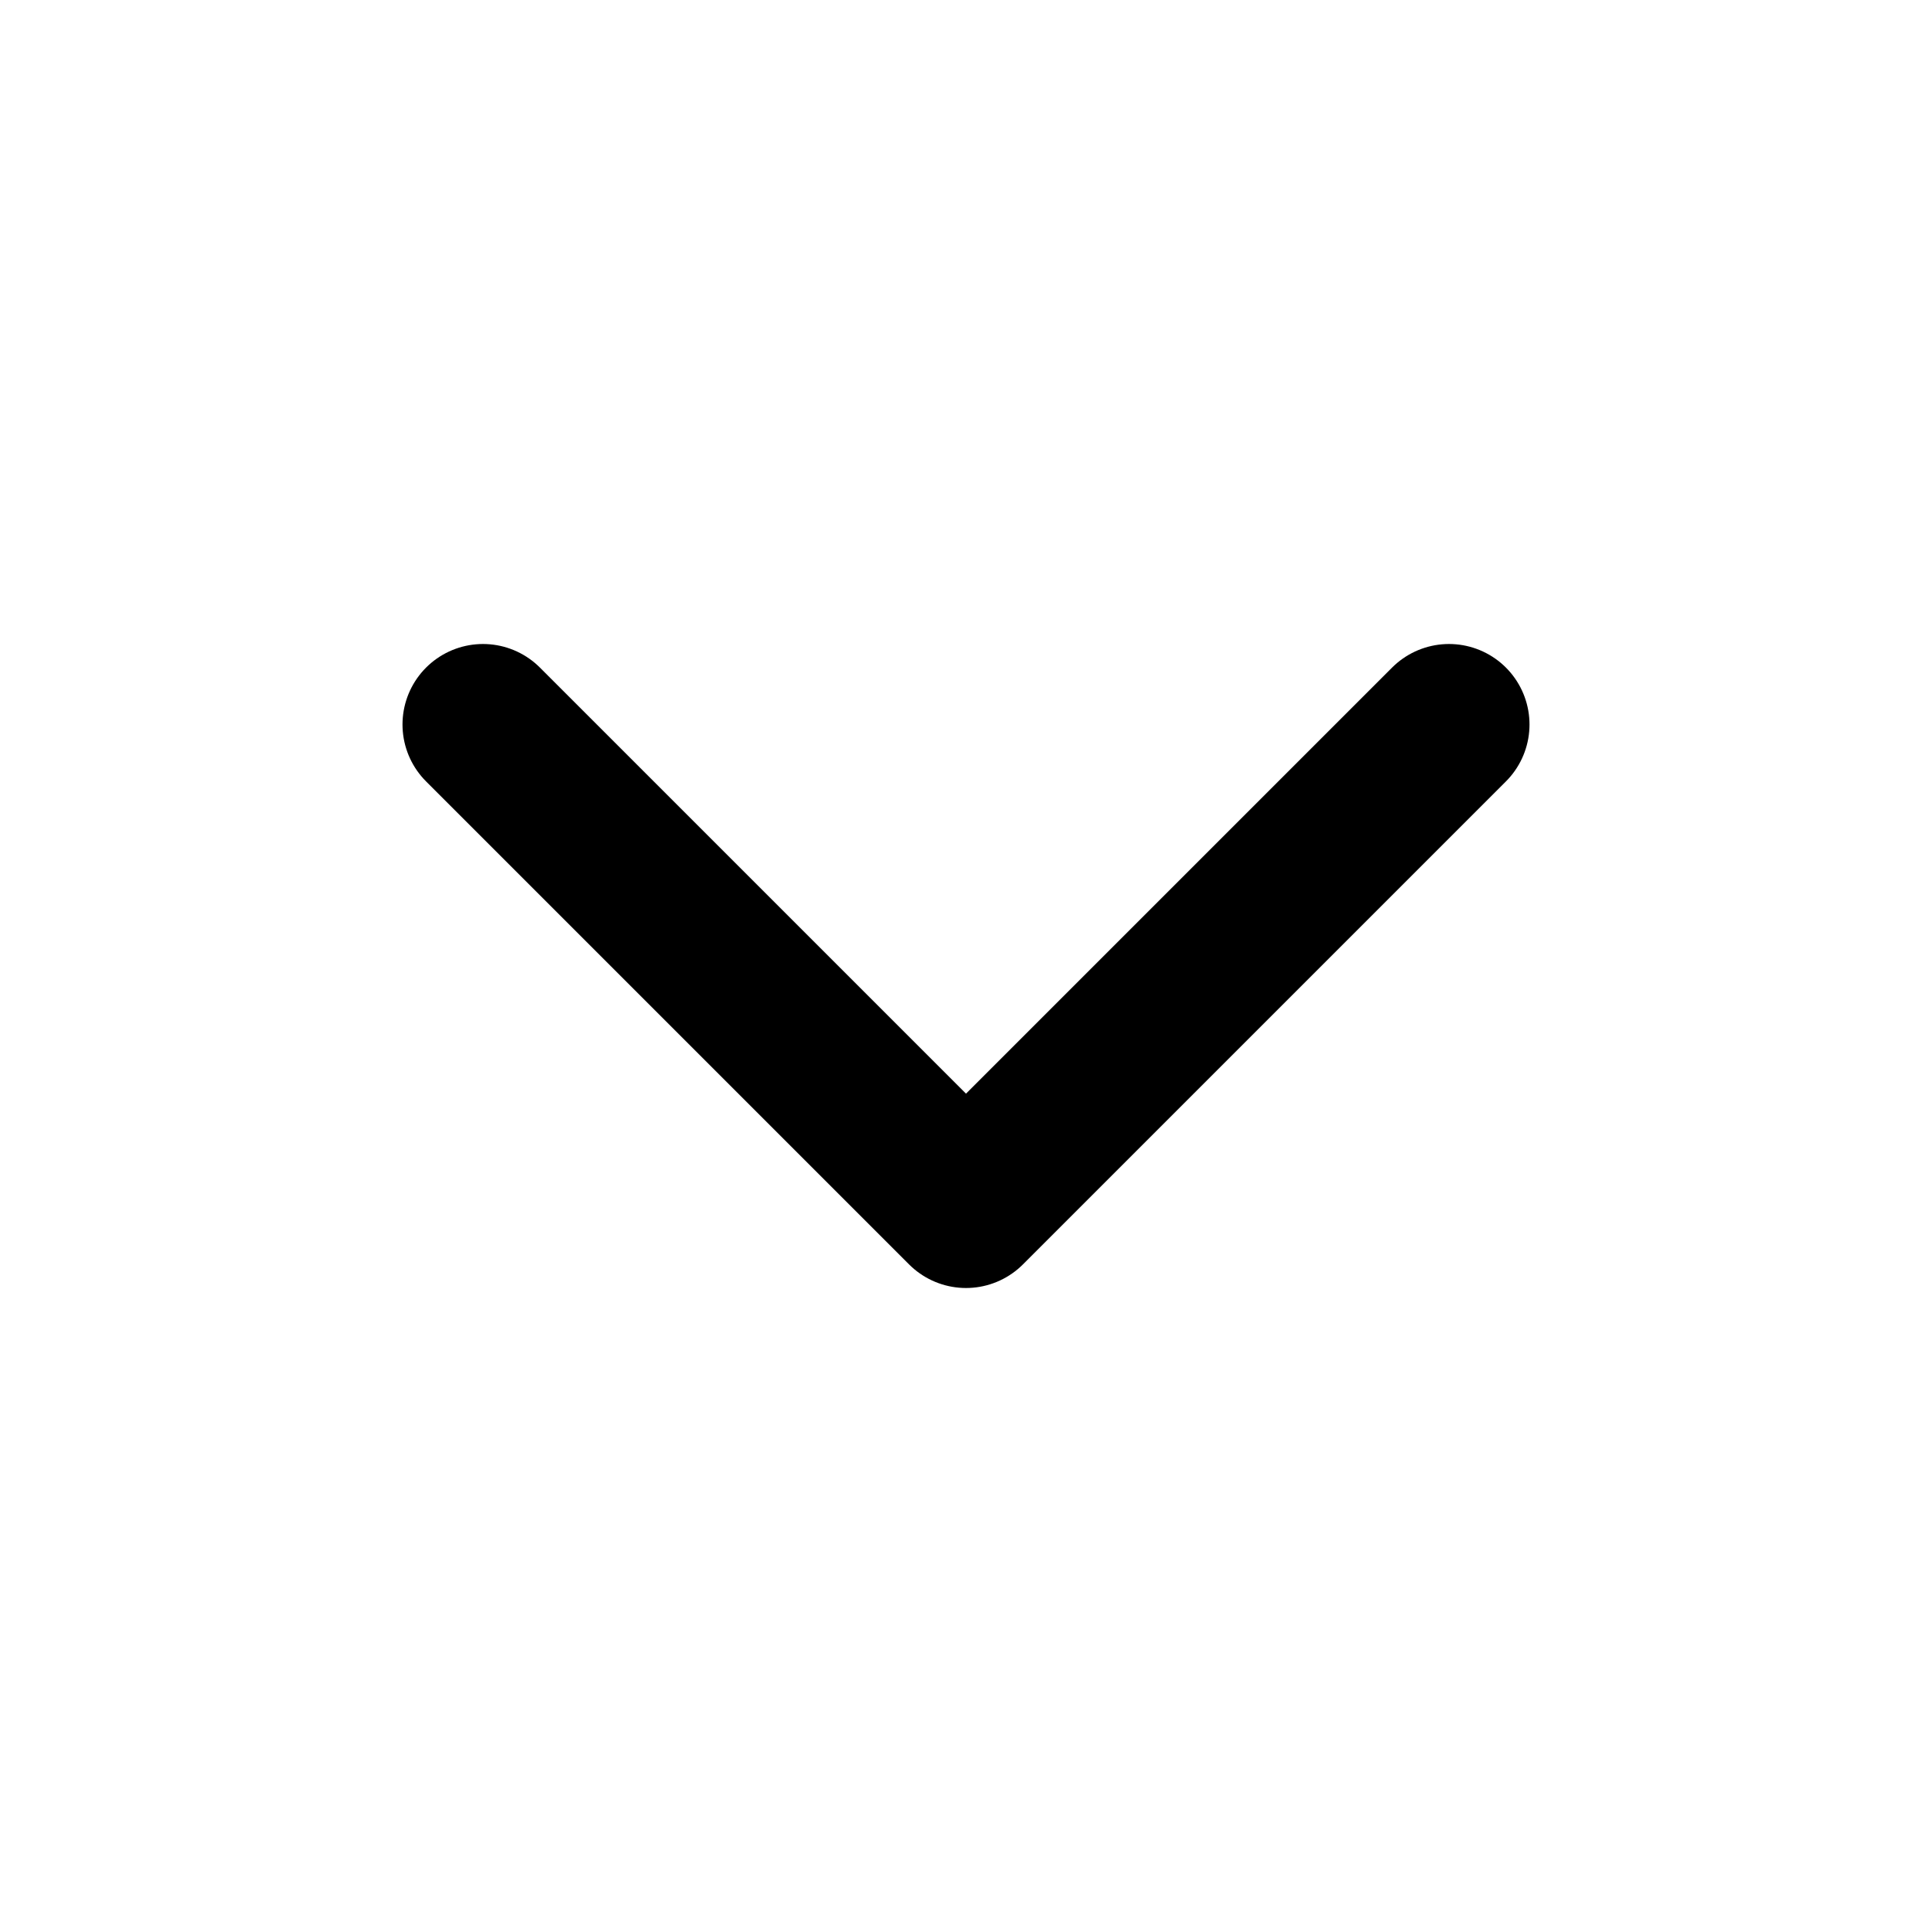
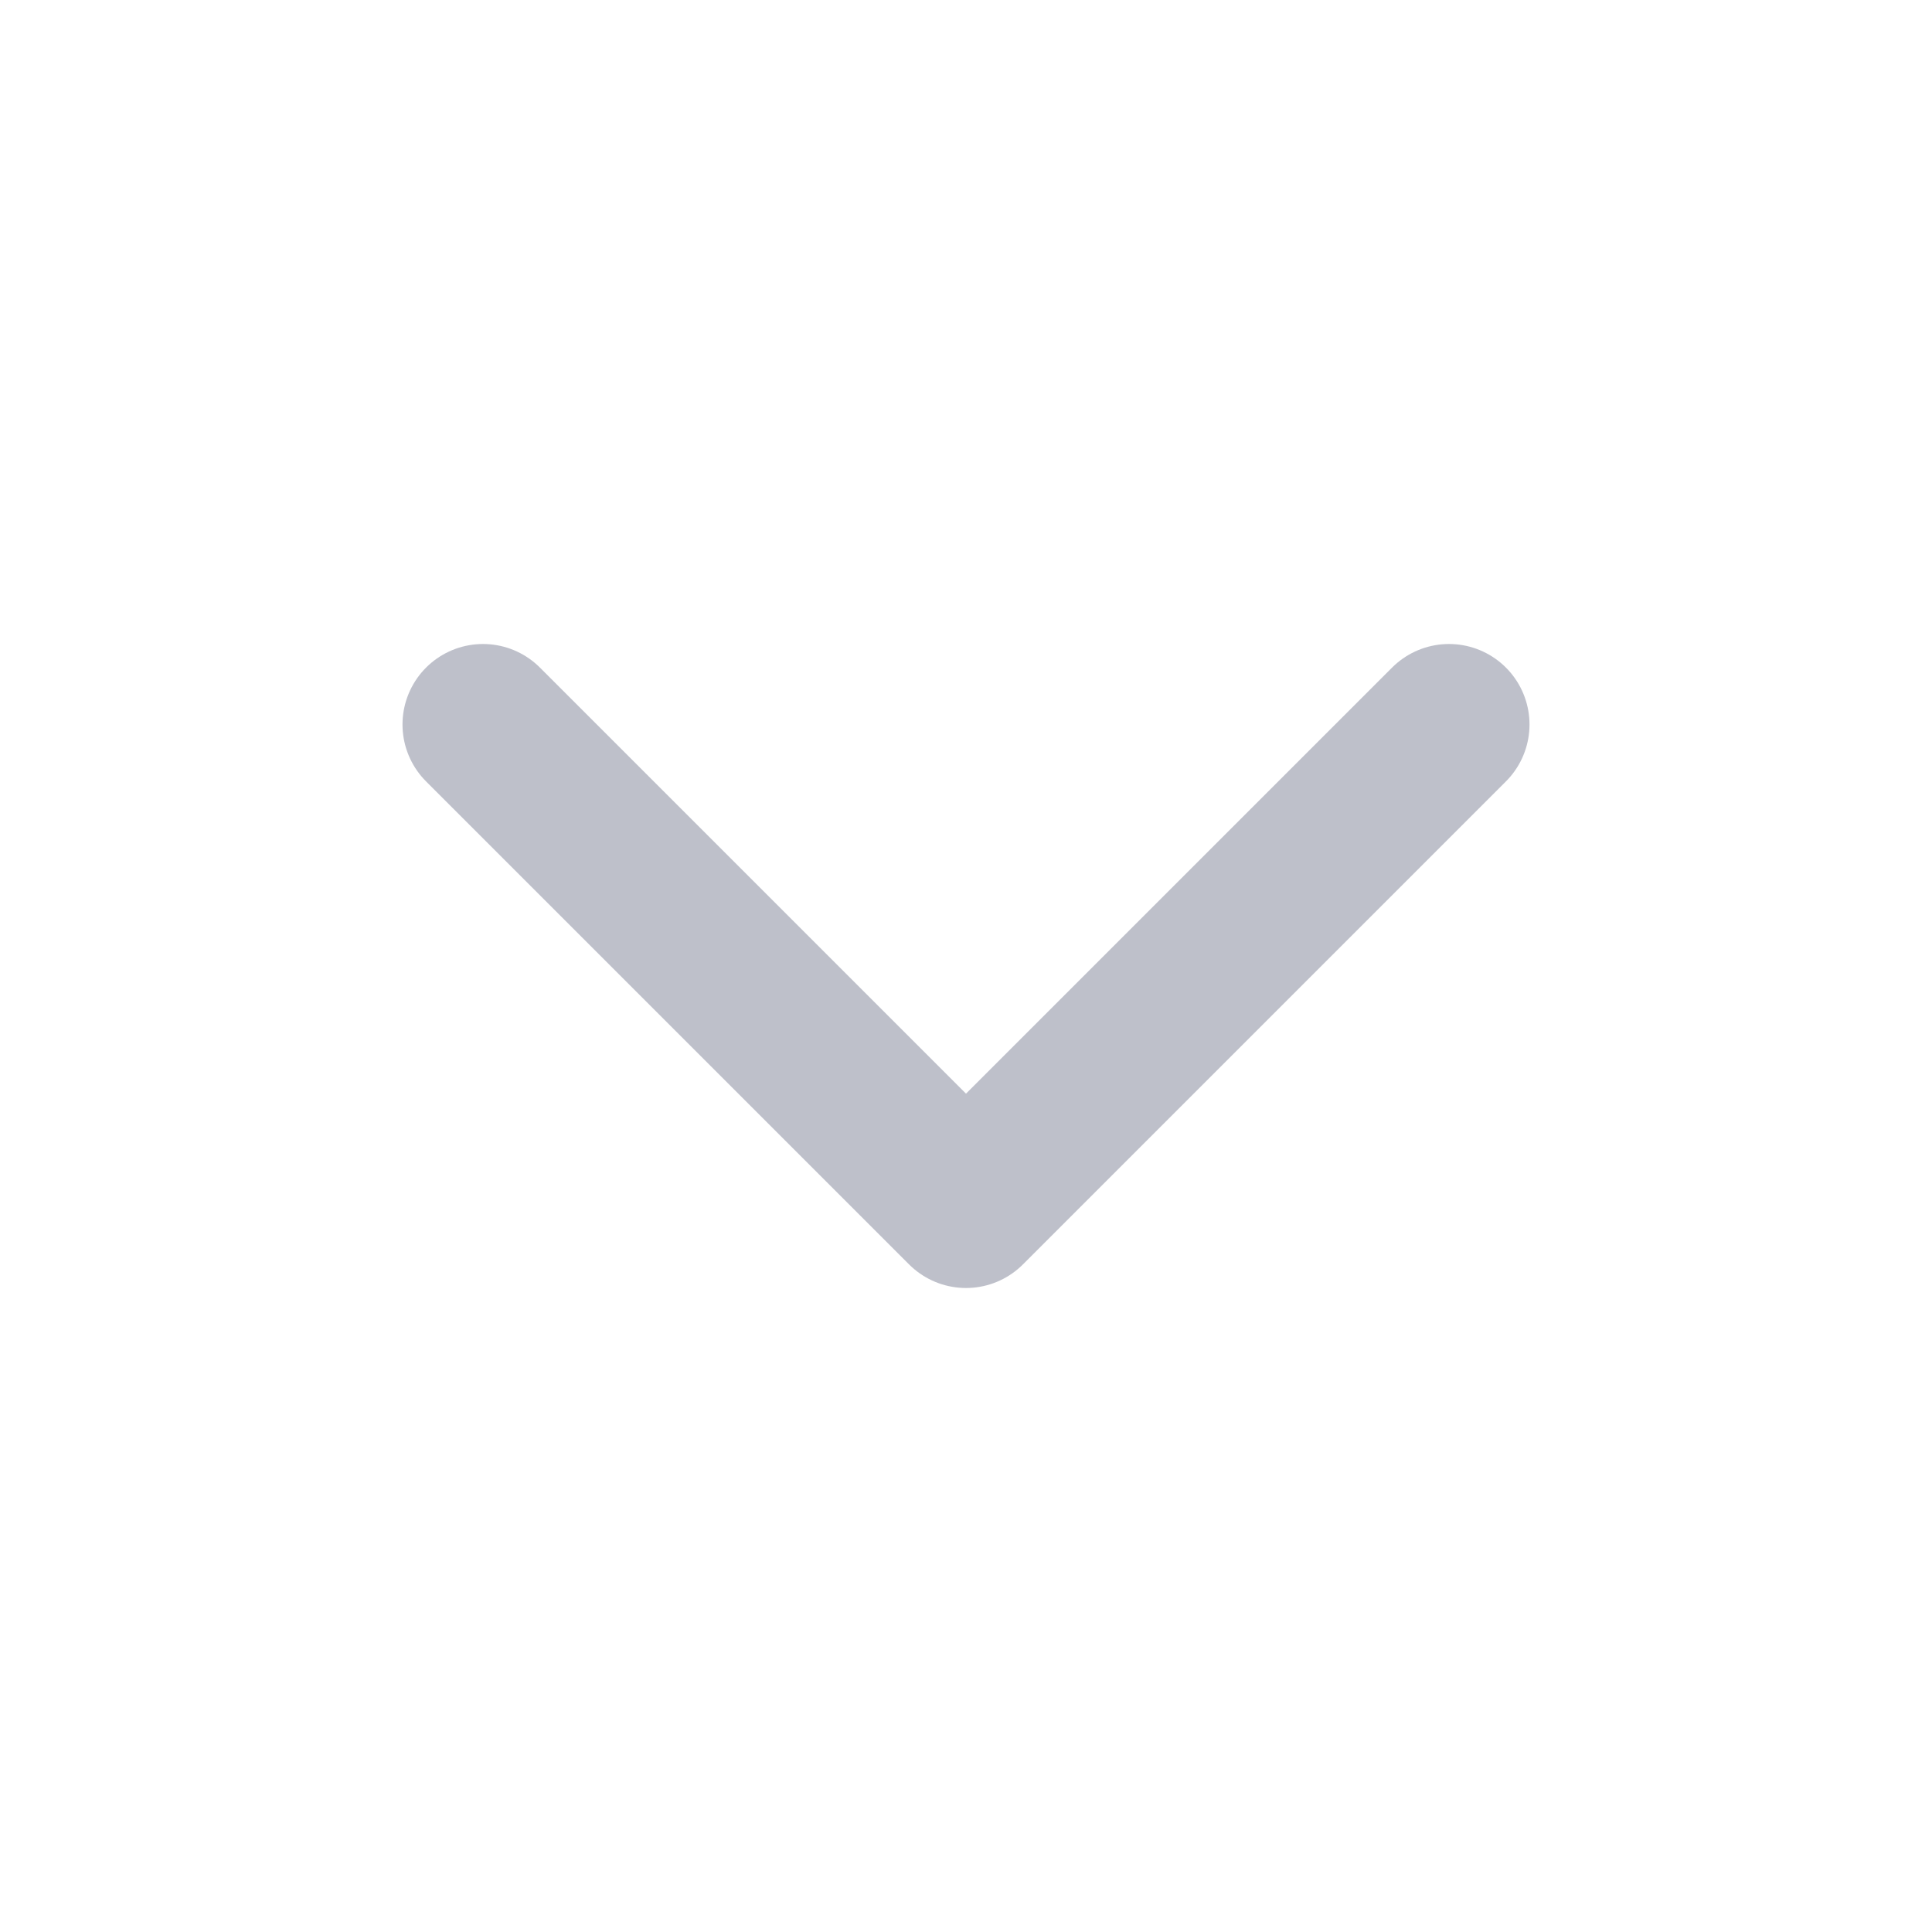
<svg xmlns="http://www.w3.org/2000/svg" width="24" height="24" viewBox="0 0 24 24" fill="none">
-   <path d="M6 9L12 15L18 9" stroke="black" stroke-width="2" stroke-linecap="round" stroke-linejoin="round" />
+   <path d="M6 9L12 15L18 9" stroke="#bec0ca" stroke-width="2" stroke-linecap="round" stroke-linejoin="round" />
</svg>
